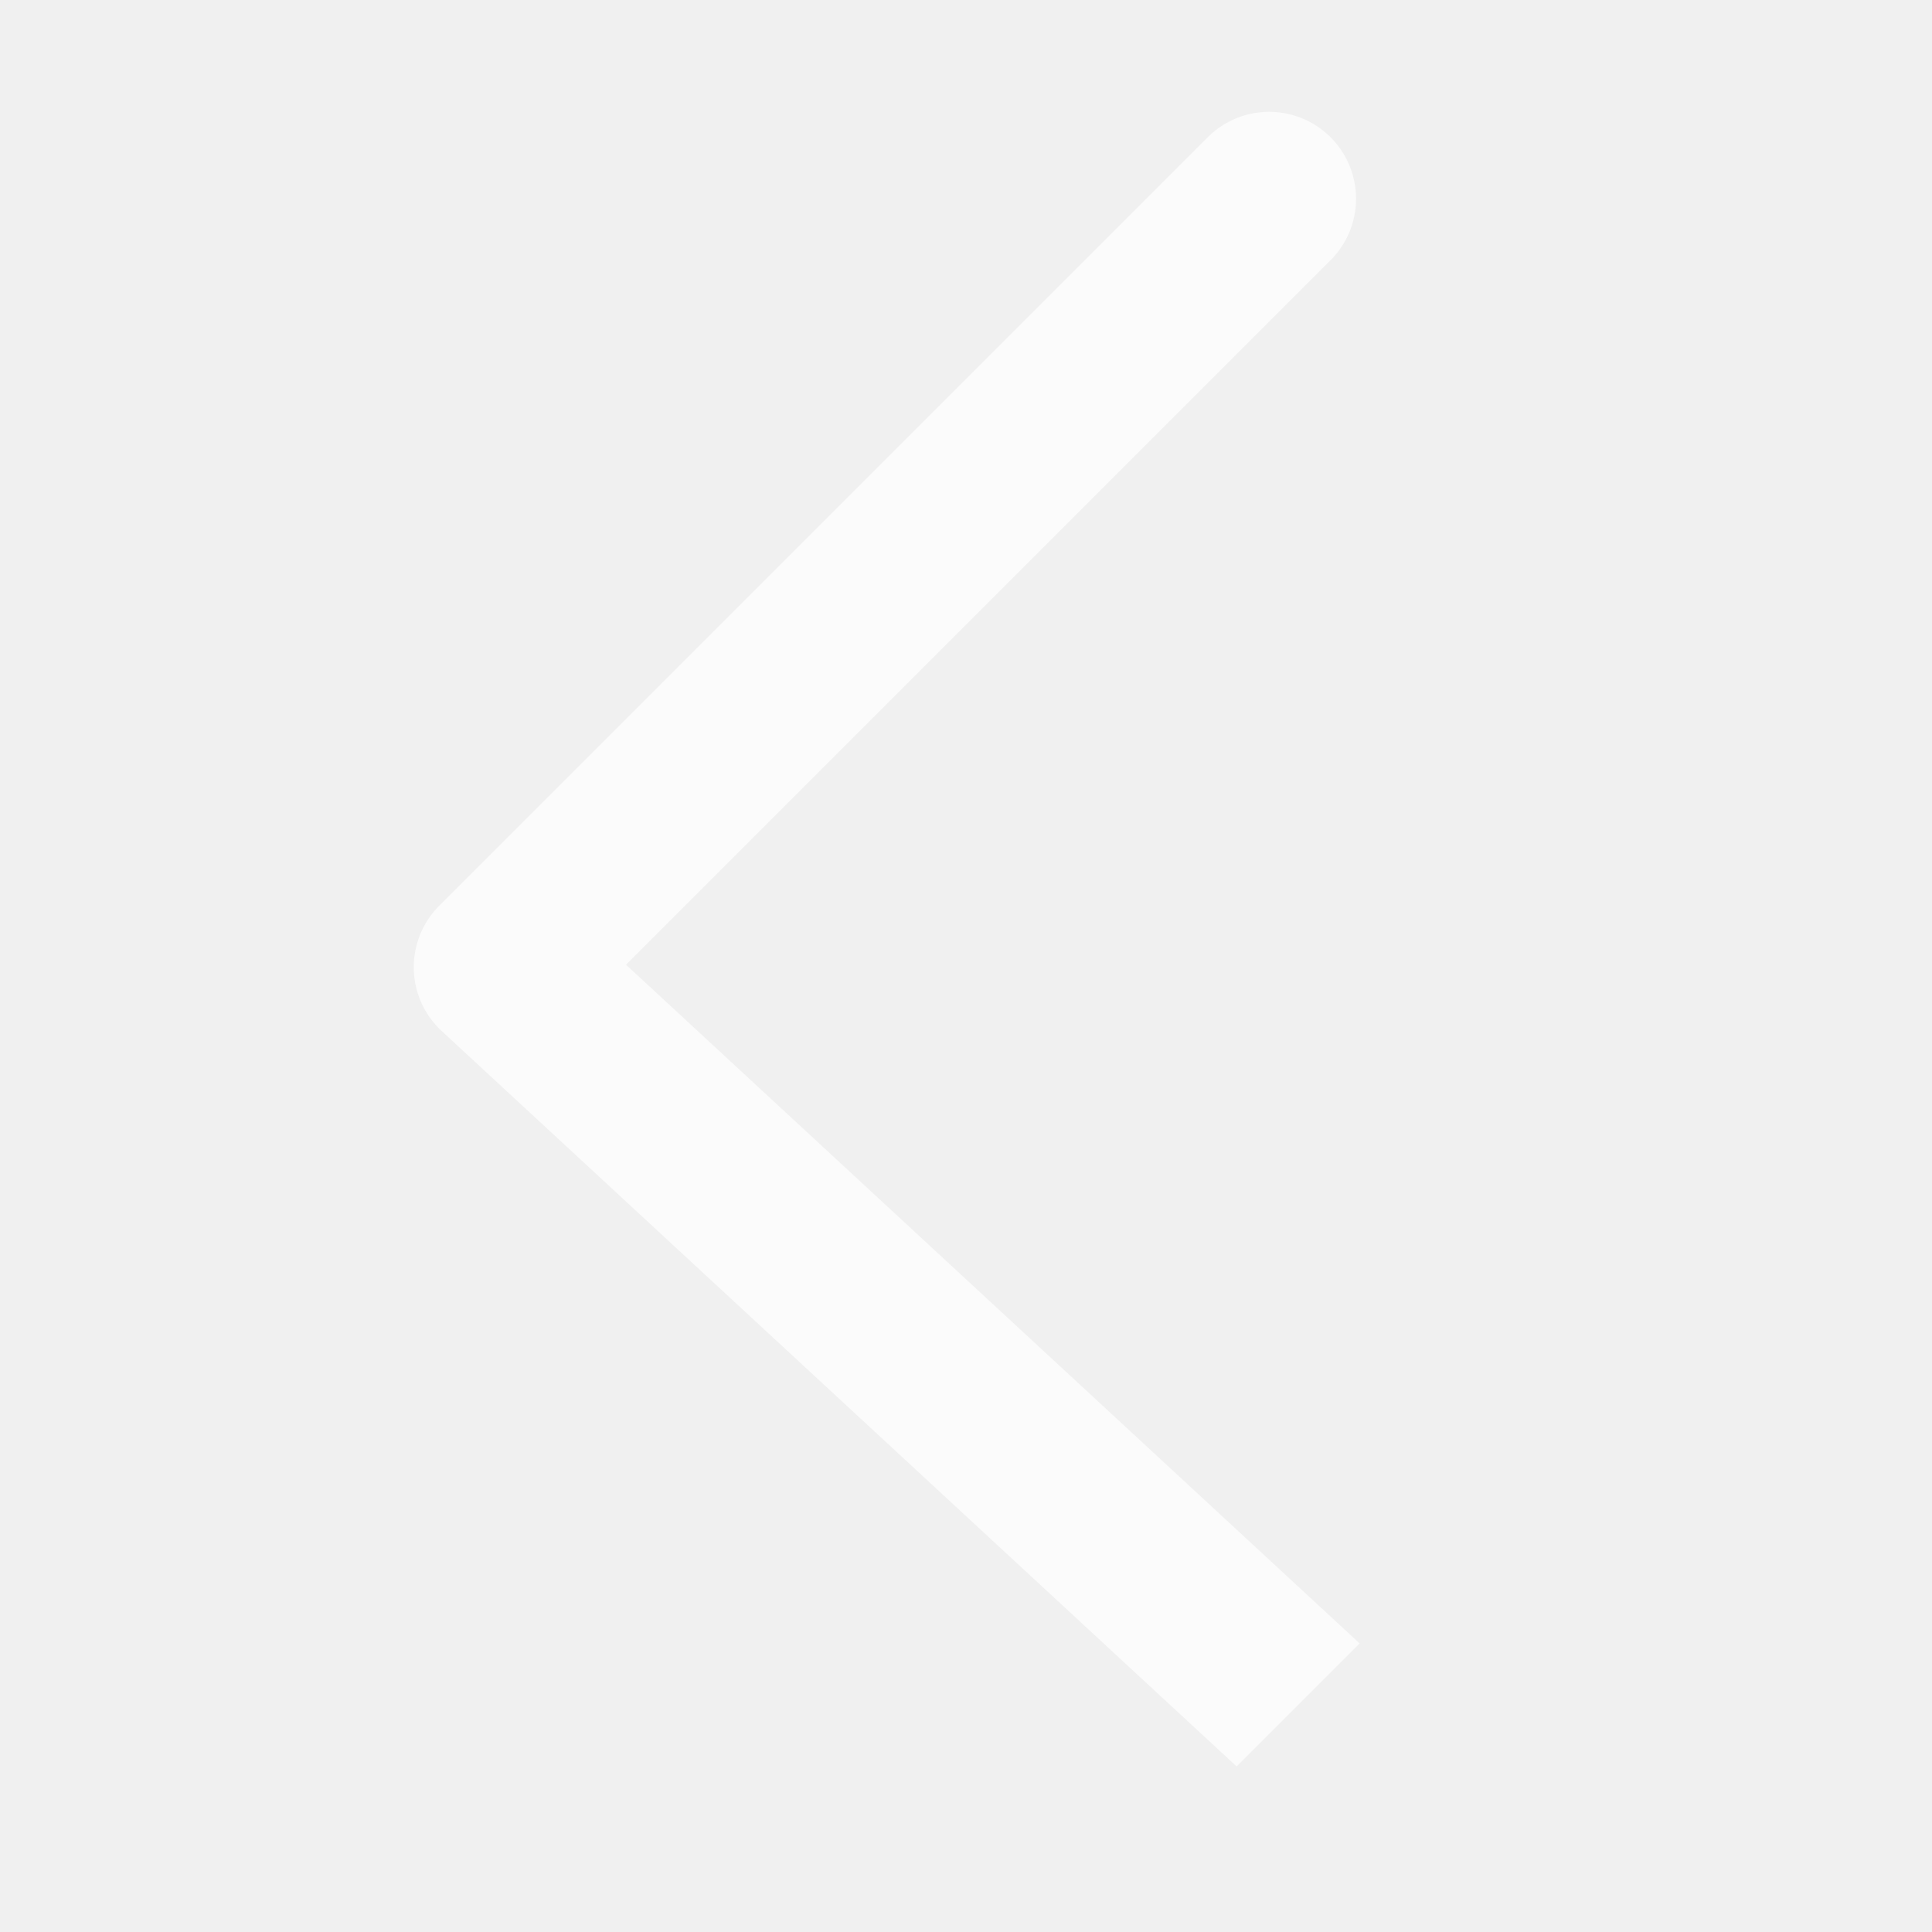
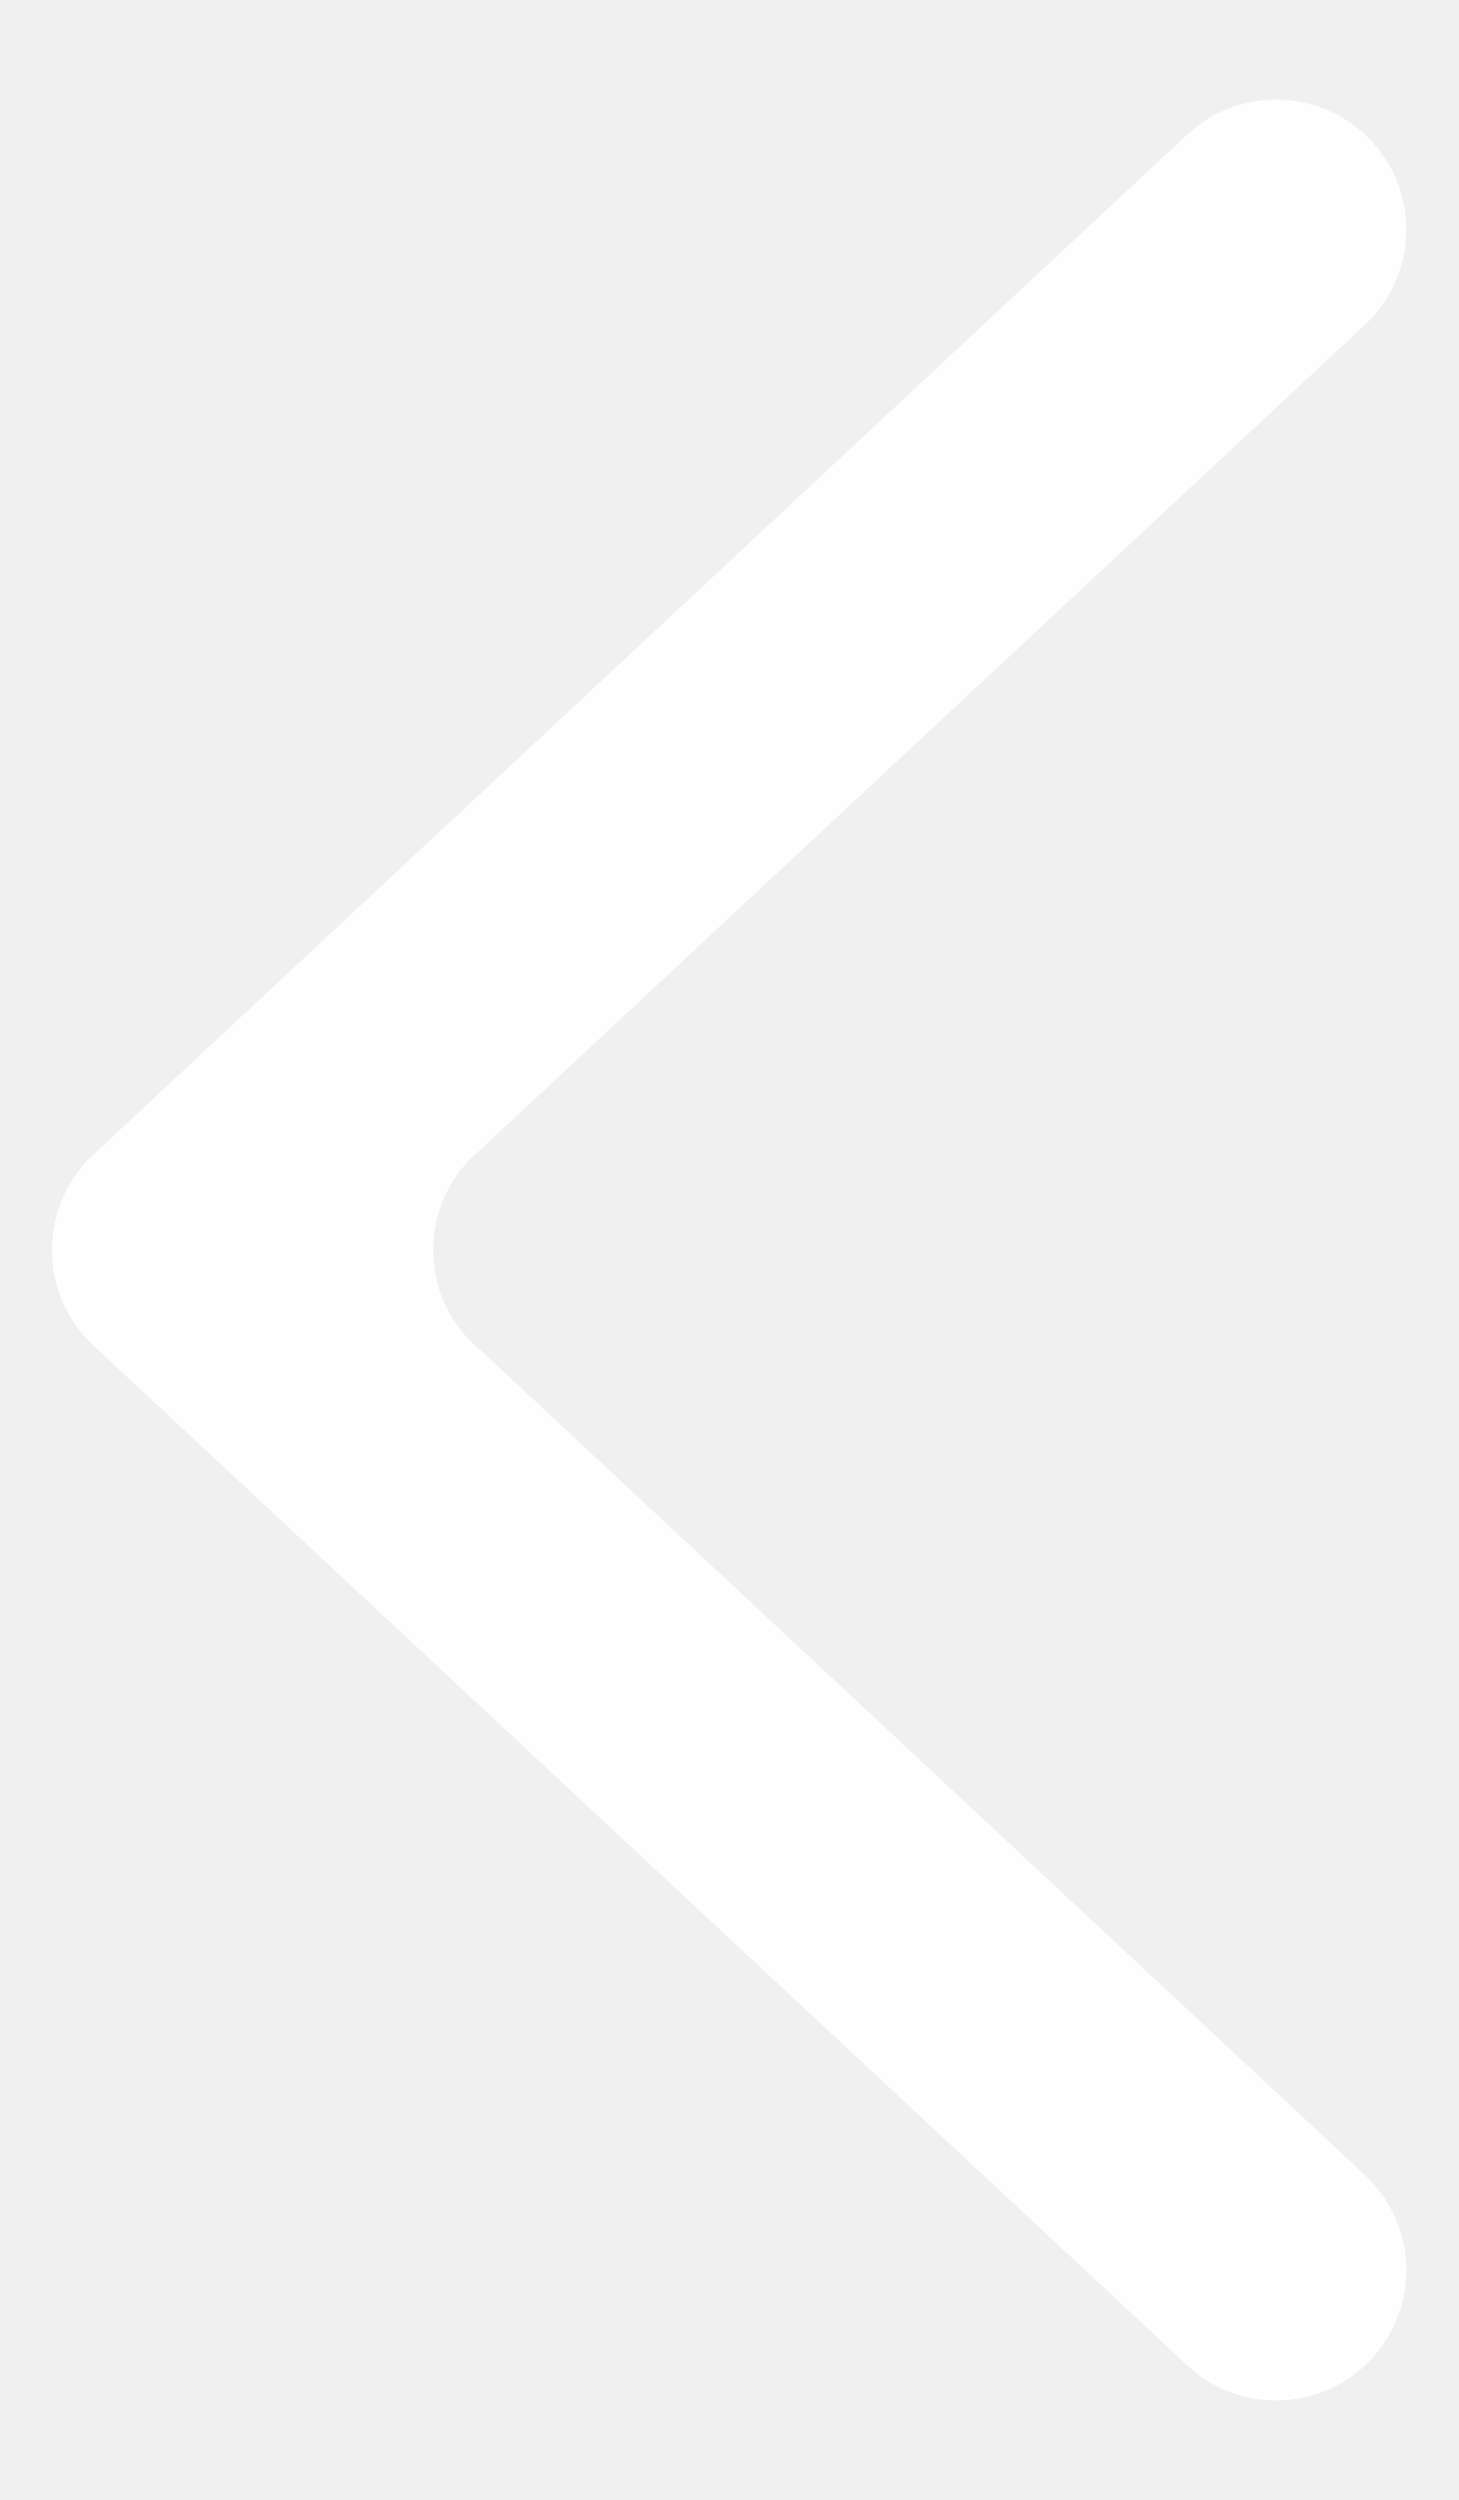
- <svg xmlns="http://www.w3.org/2000/svg" xmlns:xlink="http://www.w3.org/1999/xlink" width="16px" height="16px" viewBox="0 0 16 16" version="1.1">
-   <defs>
-     <rect id="path-1" x="0" y="0" width="14" height="14" />
-   </defs>
-   <g id="&lt;-hover" stroke="none" stroke-width="1" fill="none" fill-rule="evenodd">
-     <g id="Path-2" transform="translate(1, 1)">
-       <mask id="mask-2" fill="white">
-         <use xlink:href="#path-1" />
-       </mask>
-       <g id="Mask" />
-       <polyline stroke="#FFFFFF" stroke-width="1.44" opacity="0.7" stroke-linecap="round" stroke-linejoin="round" mask="url(#mask-2)" transform="translate(9.510408, 7.010408) rotate(-315) translate(-9.510408, -7.010408) " points="5.01 2.51 5.01 11.51 14.01 11.16" />
+ <svg xmlns="http://www.w3.org/2000/svg" width="14px" height="24px" viewBox="0 0 14 24" version="1.1">
+   <g id="页面1" stroke="none" stroke-width="1" fill="none" fill-rule="evenodd" fill-opacity="0.9">
+     <g id="browsing-open-url" transform="translate(-263, -323)" fill="#FFFFFF" fill-rule="nonzero">
+       <g id="编组-4" transform="translate(238, 300)">
+         <g id="编组-3">
+           <g id="编组-2">
+             <g id="icon-return" transform="translate(20, 19)">
+               <path d="M9.499,16.857 L9.618,16.968 C9.622,16.971 9.626,16.974 9.63,16.977 L18.104,24.881 C18.609,25.351 18.636,26.142 18.165,26.647 C17.694,27.152 16.904,27.18 16.399,26.709 L5.896,16.916 C5.632,16.669 5.498,16.335 5.499,16 C5.498,15.665 5.632,15.33 5.896,15.084 L16.398,5.291 C16.903,4.82 17.694,4.848 18.165,5.353 C18.635,5.858 18.608,6.649 18.103,7.119 L9.505,15.137 C9.291,15.361 9.159,15.665 9.159,16 C9.159,16.332 9.288,16.633 9.499,16.857 Z" id="return" />
+             </g>
+           </g>
+         </g>
+       </g>
    </g>
  </g>
</svg>
